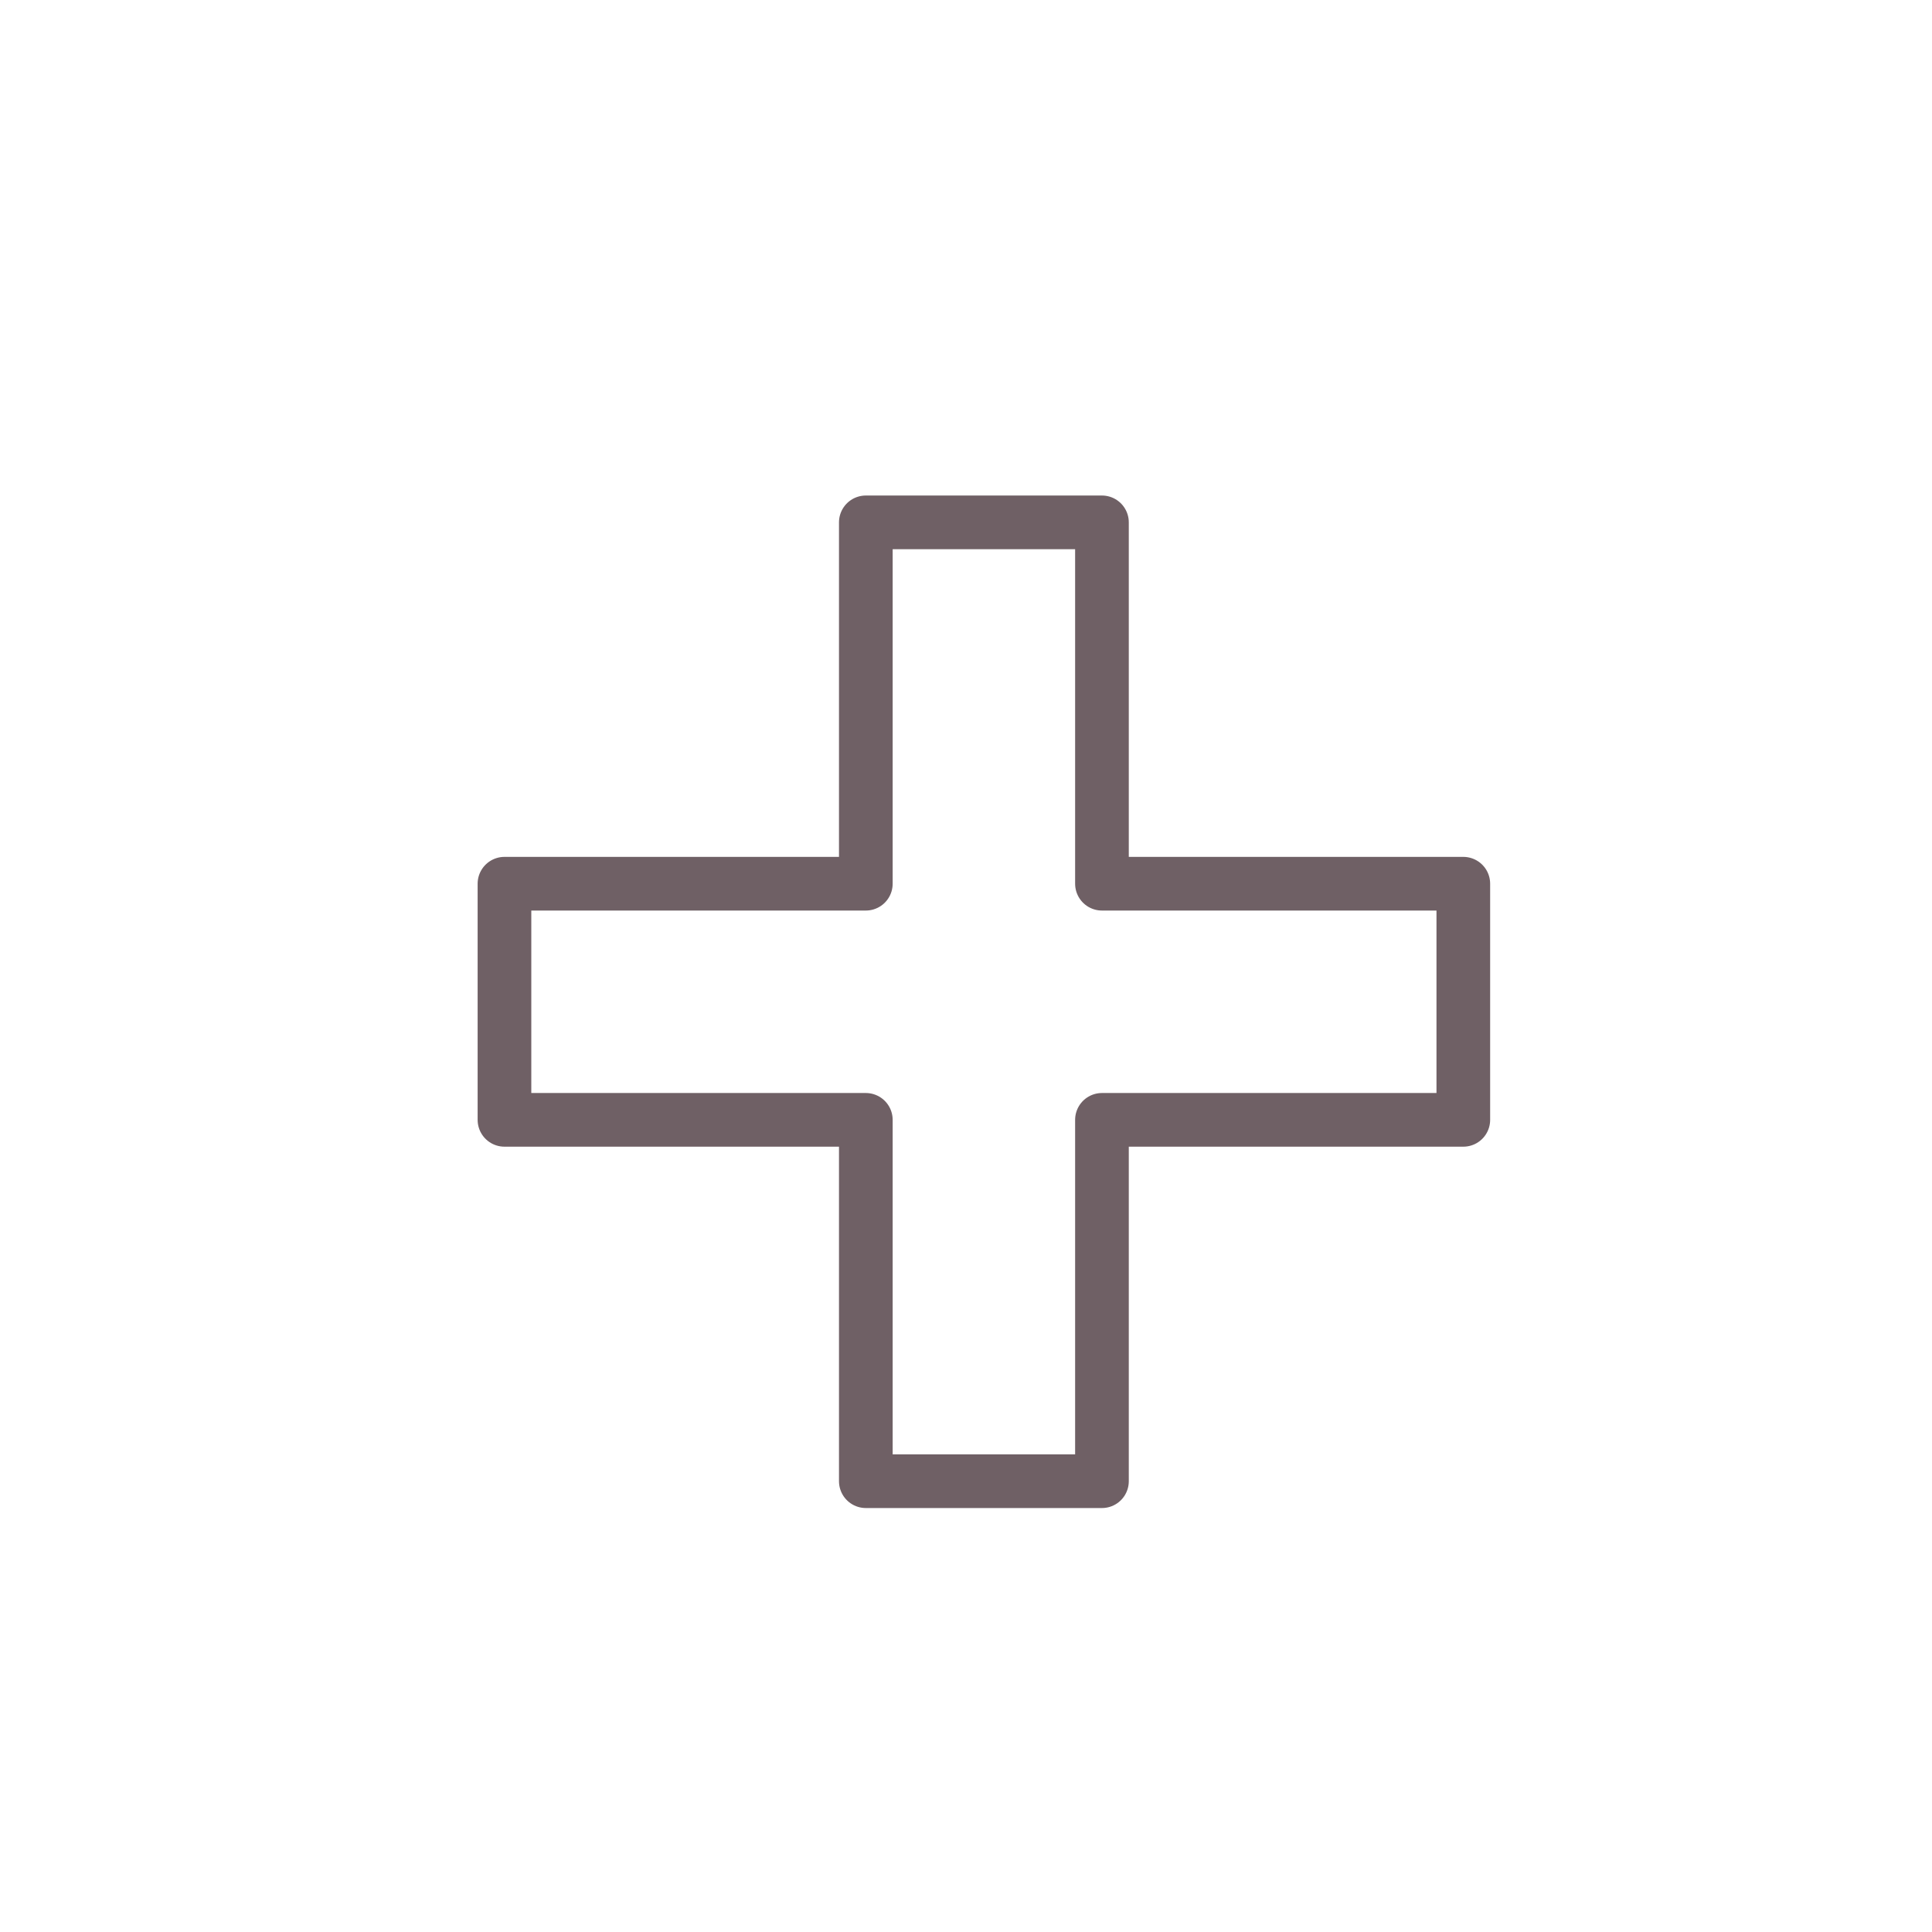
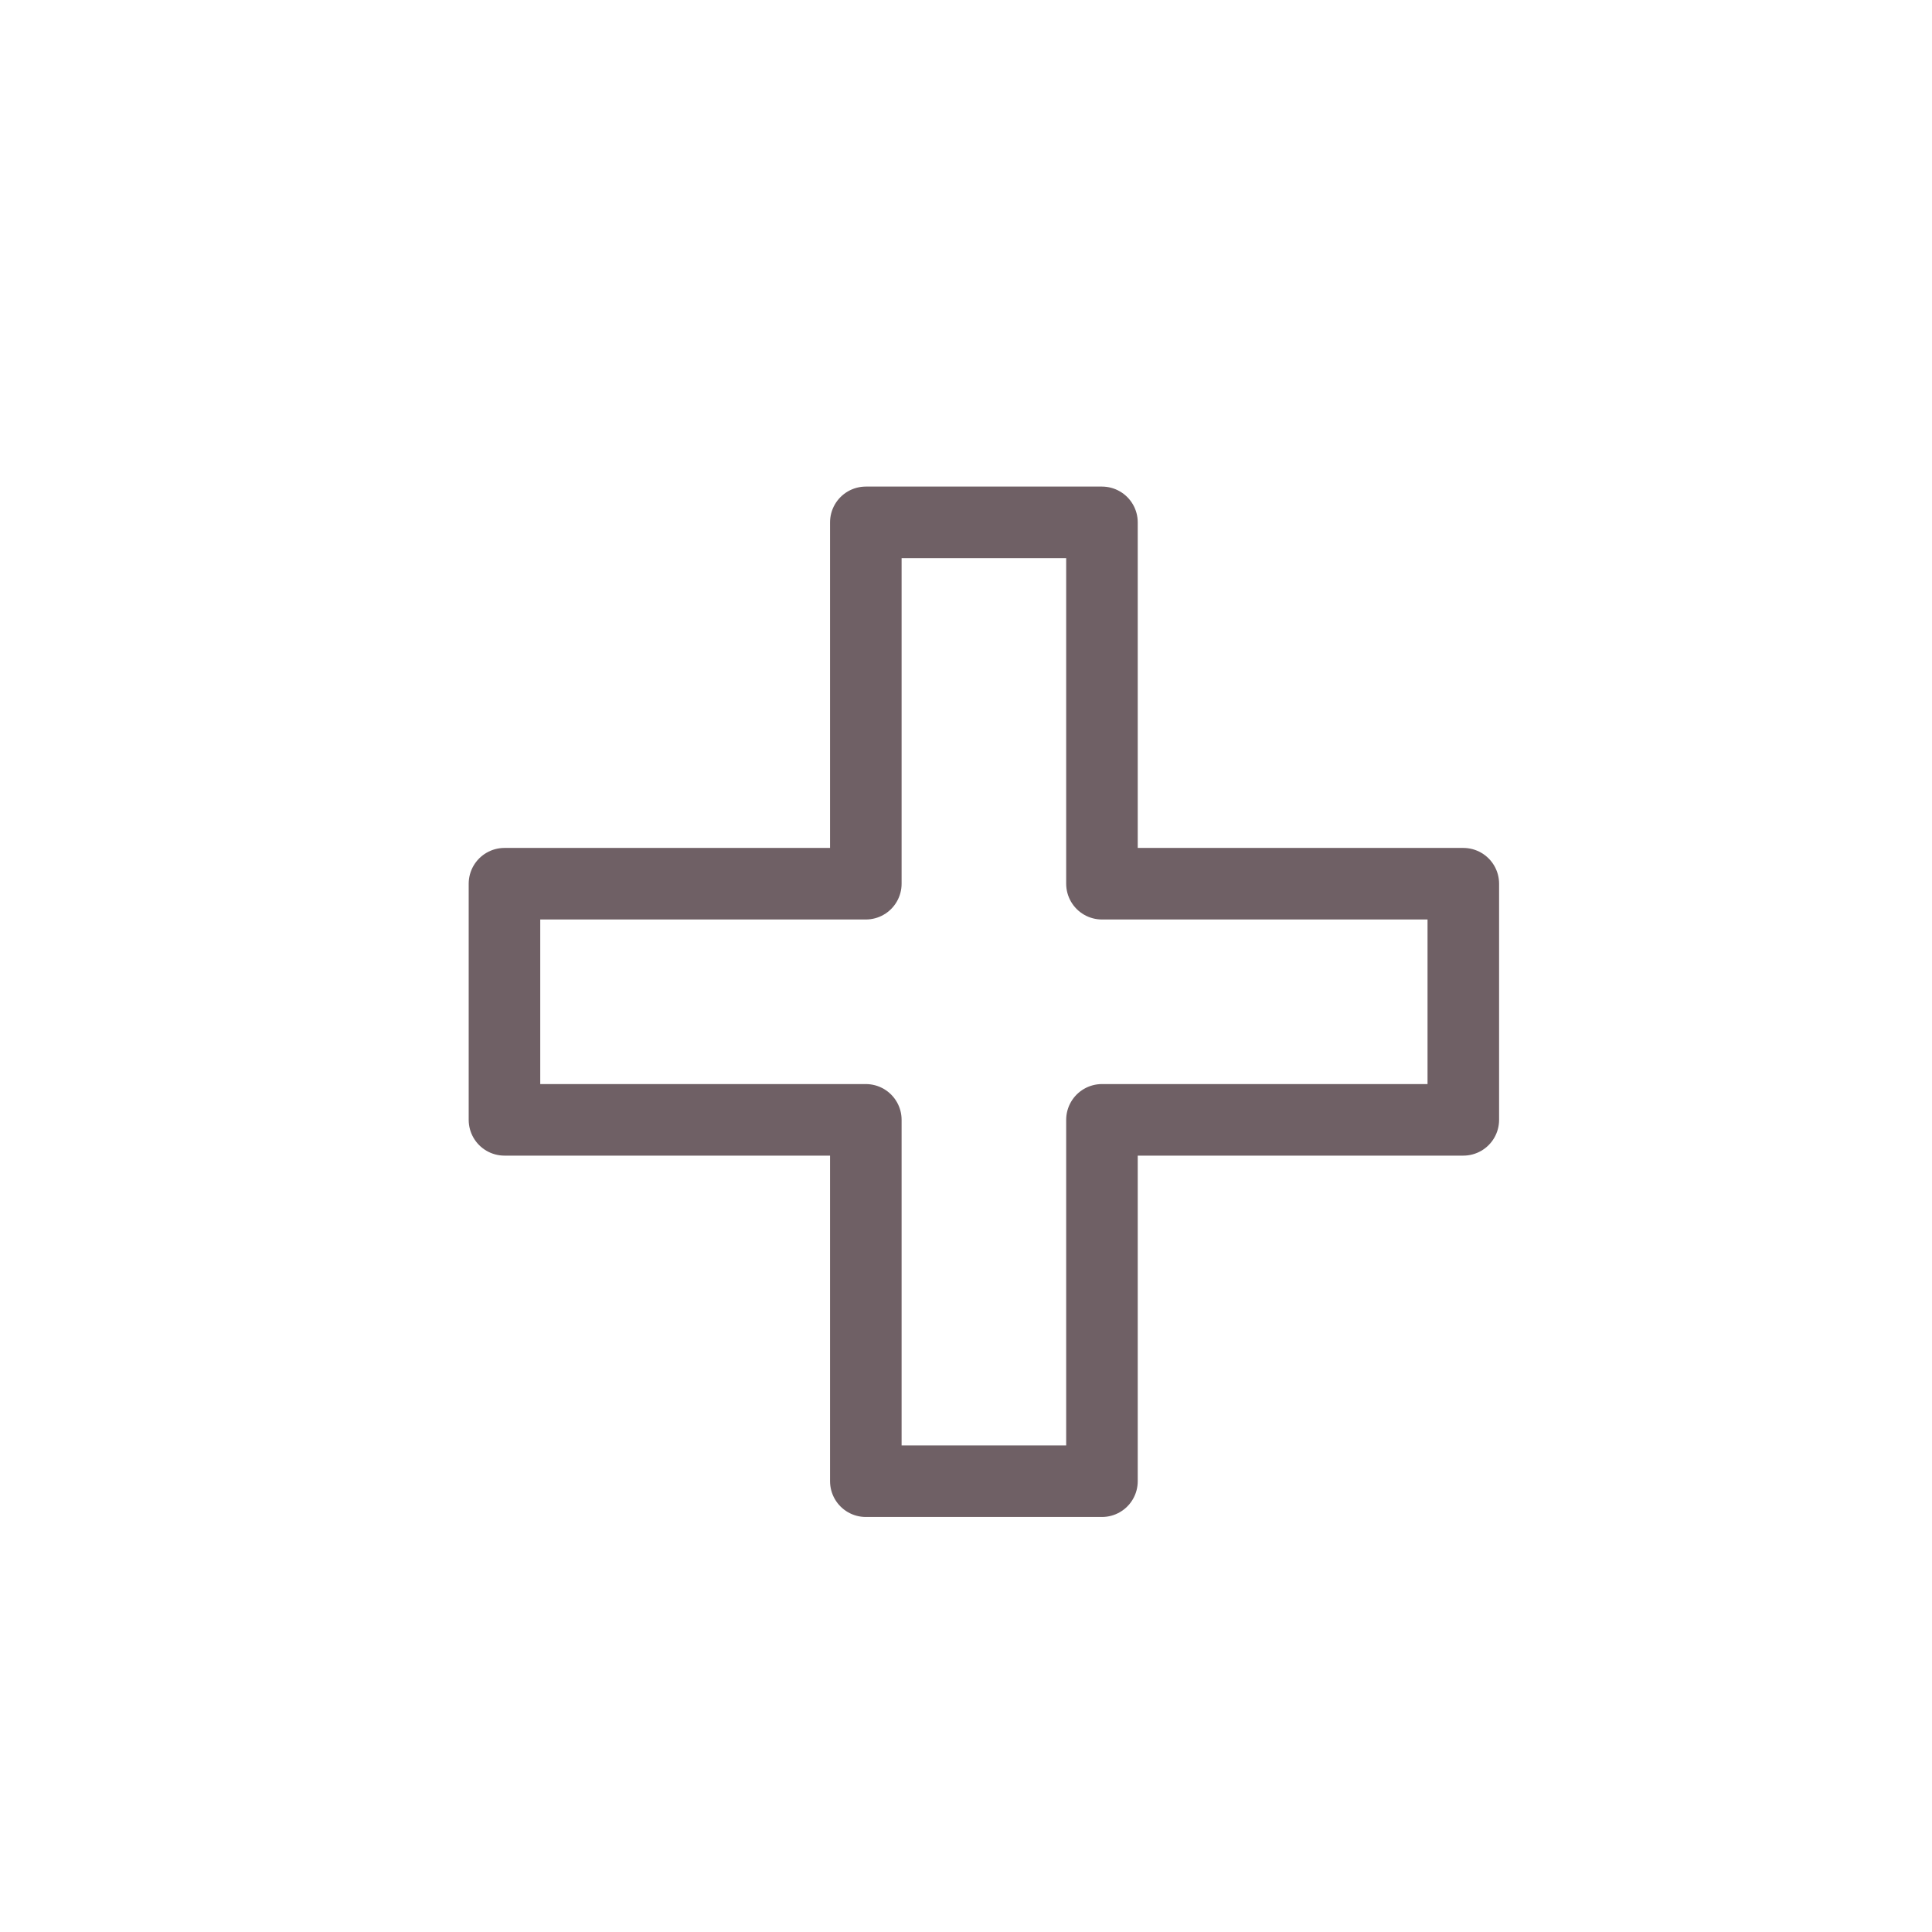
<svg xmlns="http://www.w3.org/2000/svg" version="1.1" id="Calque_1" x="0px" y="0px" viewBox="0 0 54 54" style="enable-background:new 0 0 54 54;" xml:space="preserve">
  <style type="text/css">
- 	.st0{fill:none;stroke:#6f6065;stroke-width:1.5;stroke-linecap:round;stroke-linejoin:round;stroke-miterlimit:10;}
+ 	.st0{fill:none;stroke:#6f6065;stroke-width:2;stroke-linecap:round;stroke-linejoin:round;stroke-miterlimit:10;}
	.st1{fill:#6f6065;}
</style>
  <path class="st0" d="M40.9,31.3H30.8v10.1h-6.6V31.3H14.1v-6.6h10.1V14.6h6.6v10.1h10.1V31.3z" />
</svg>
